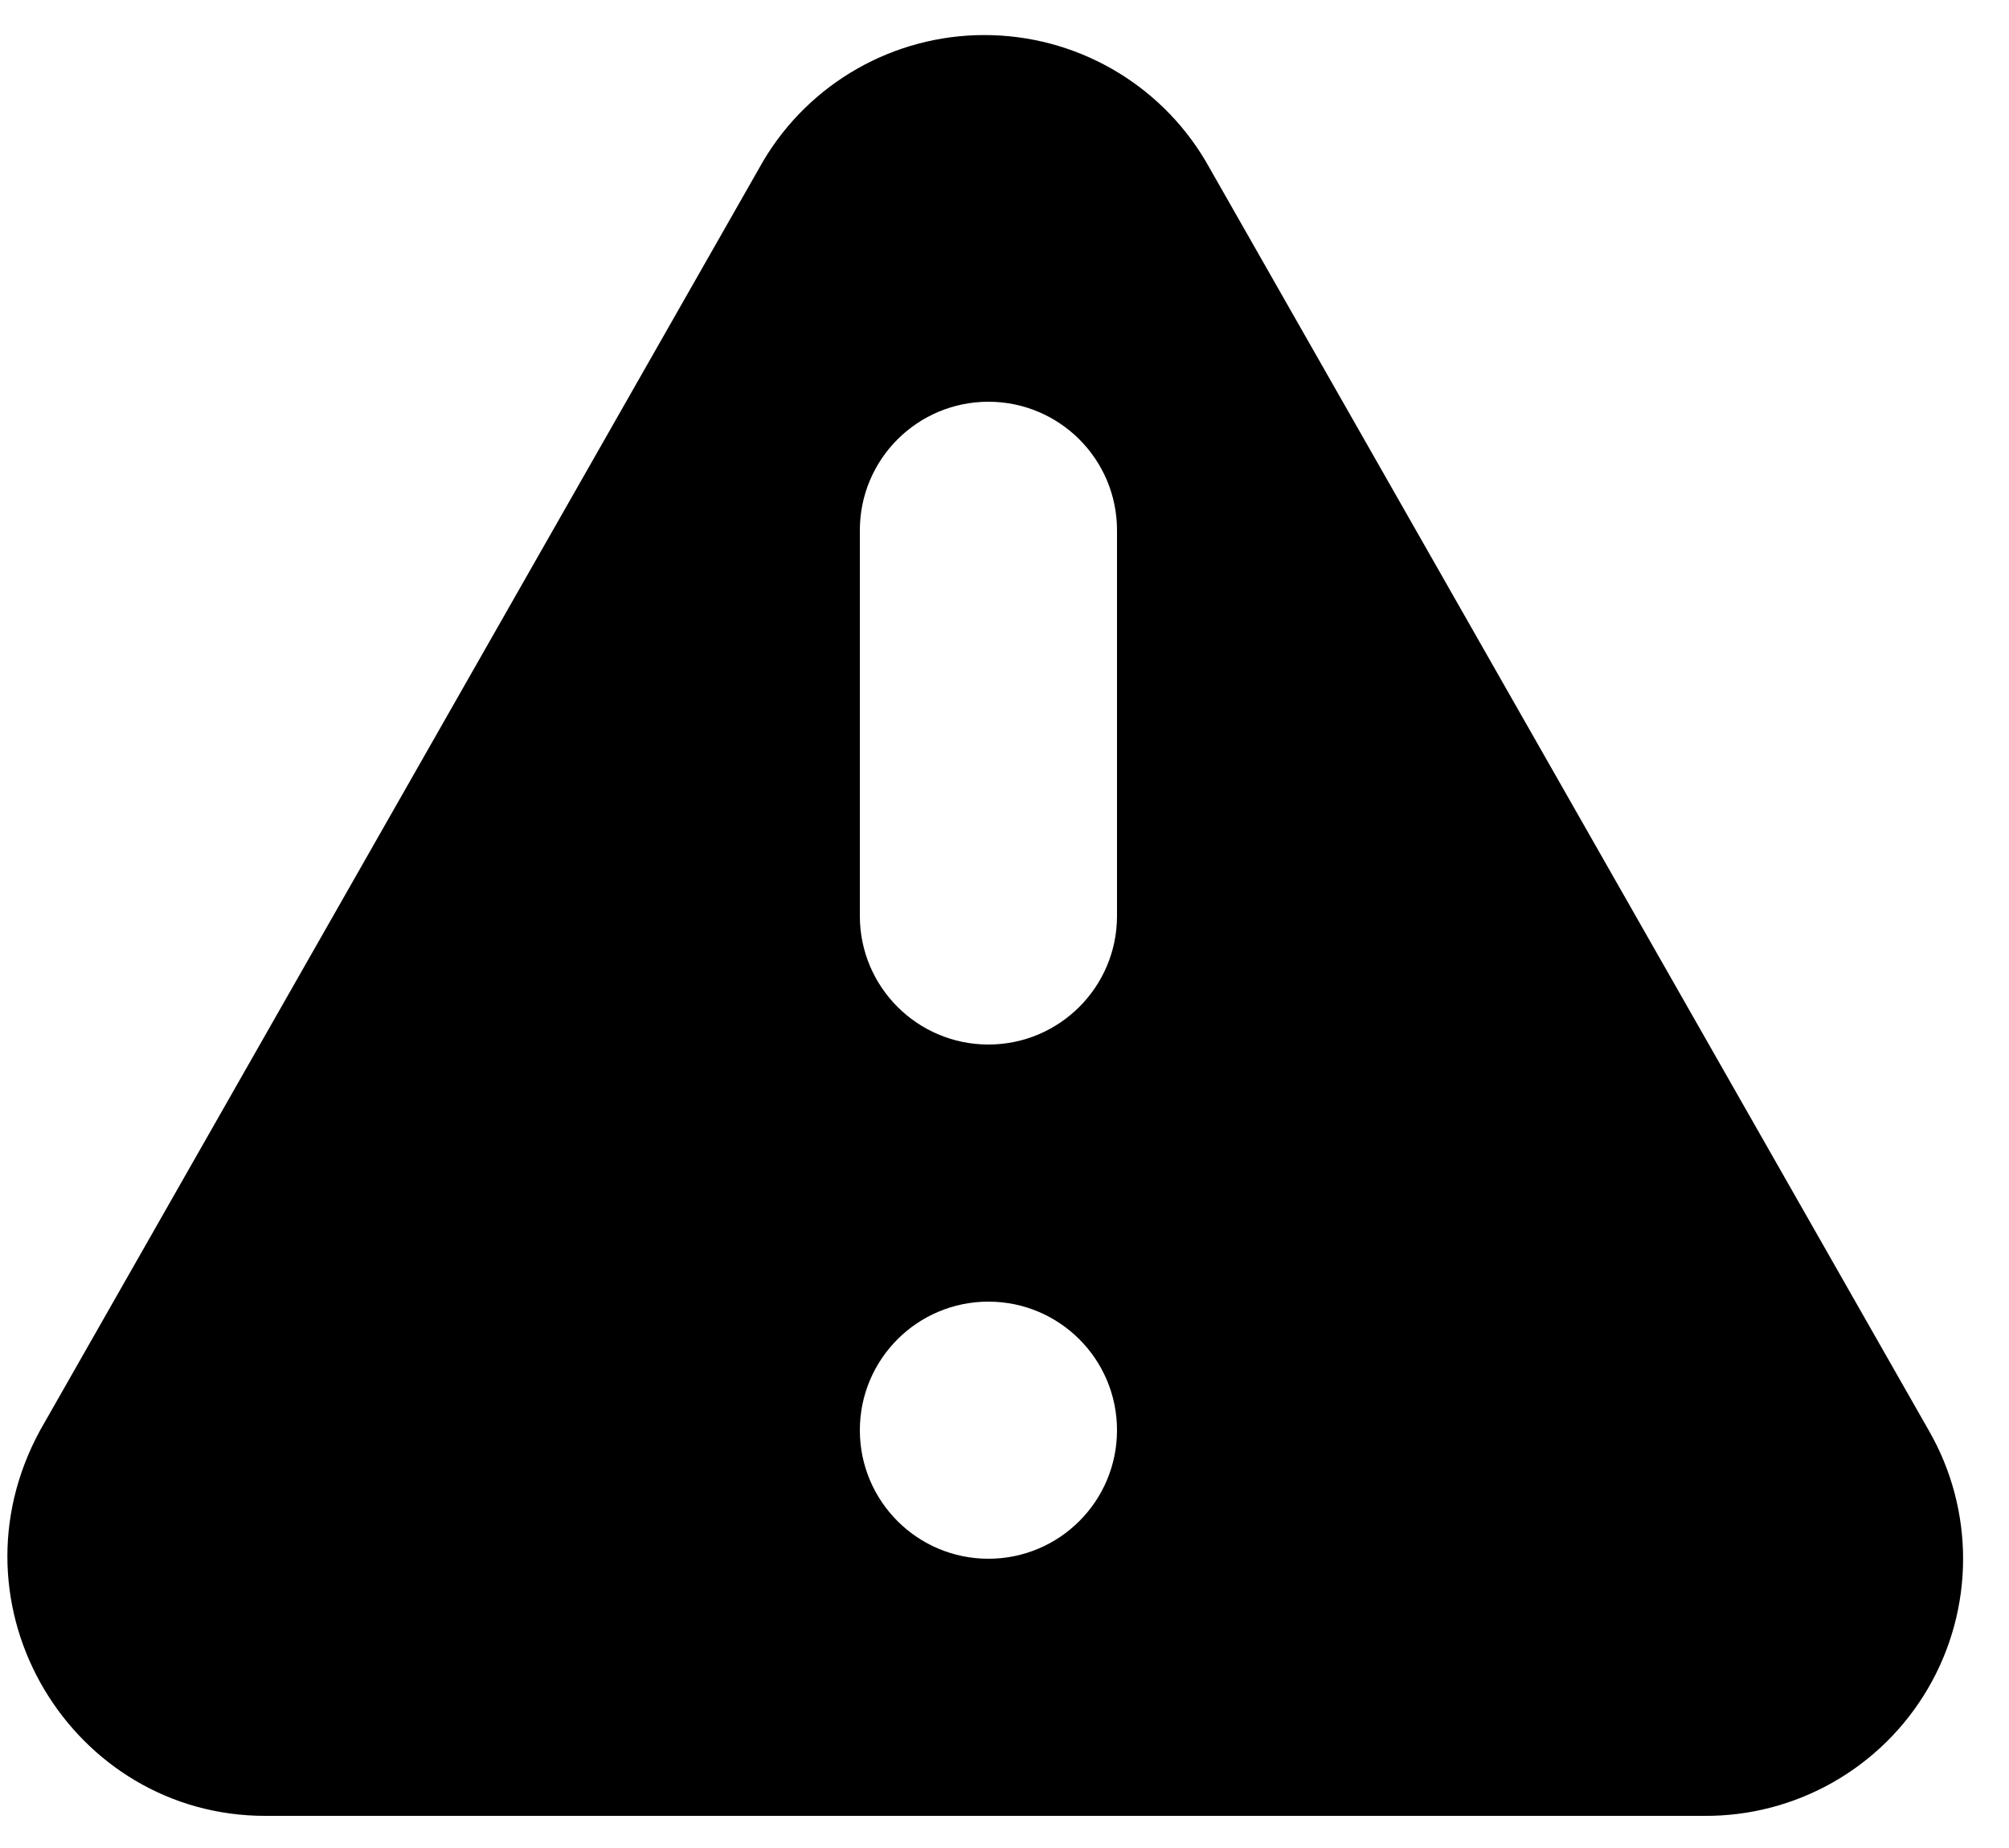
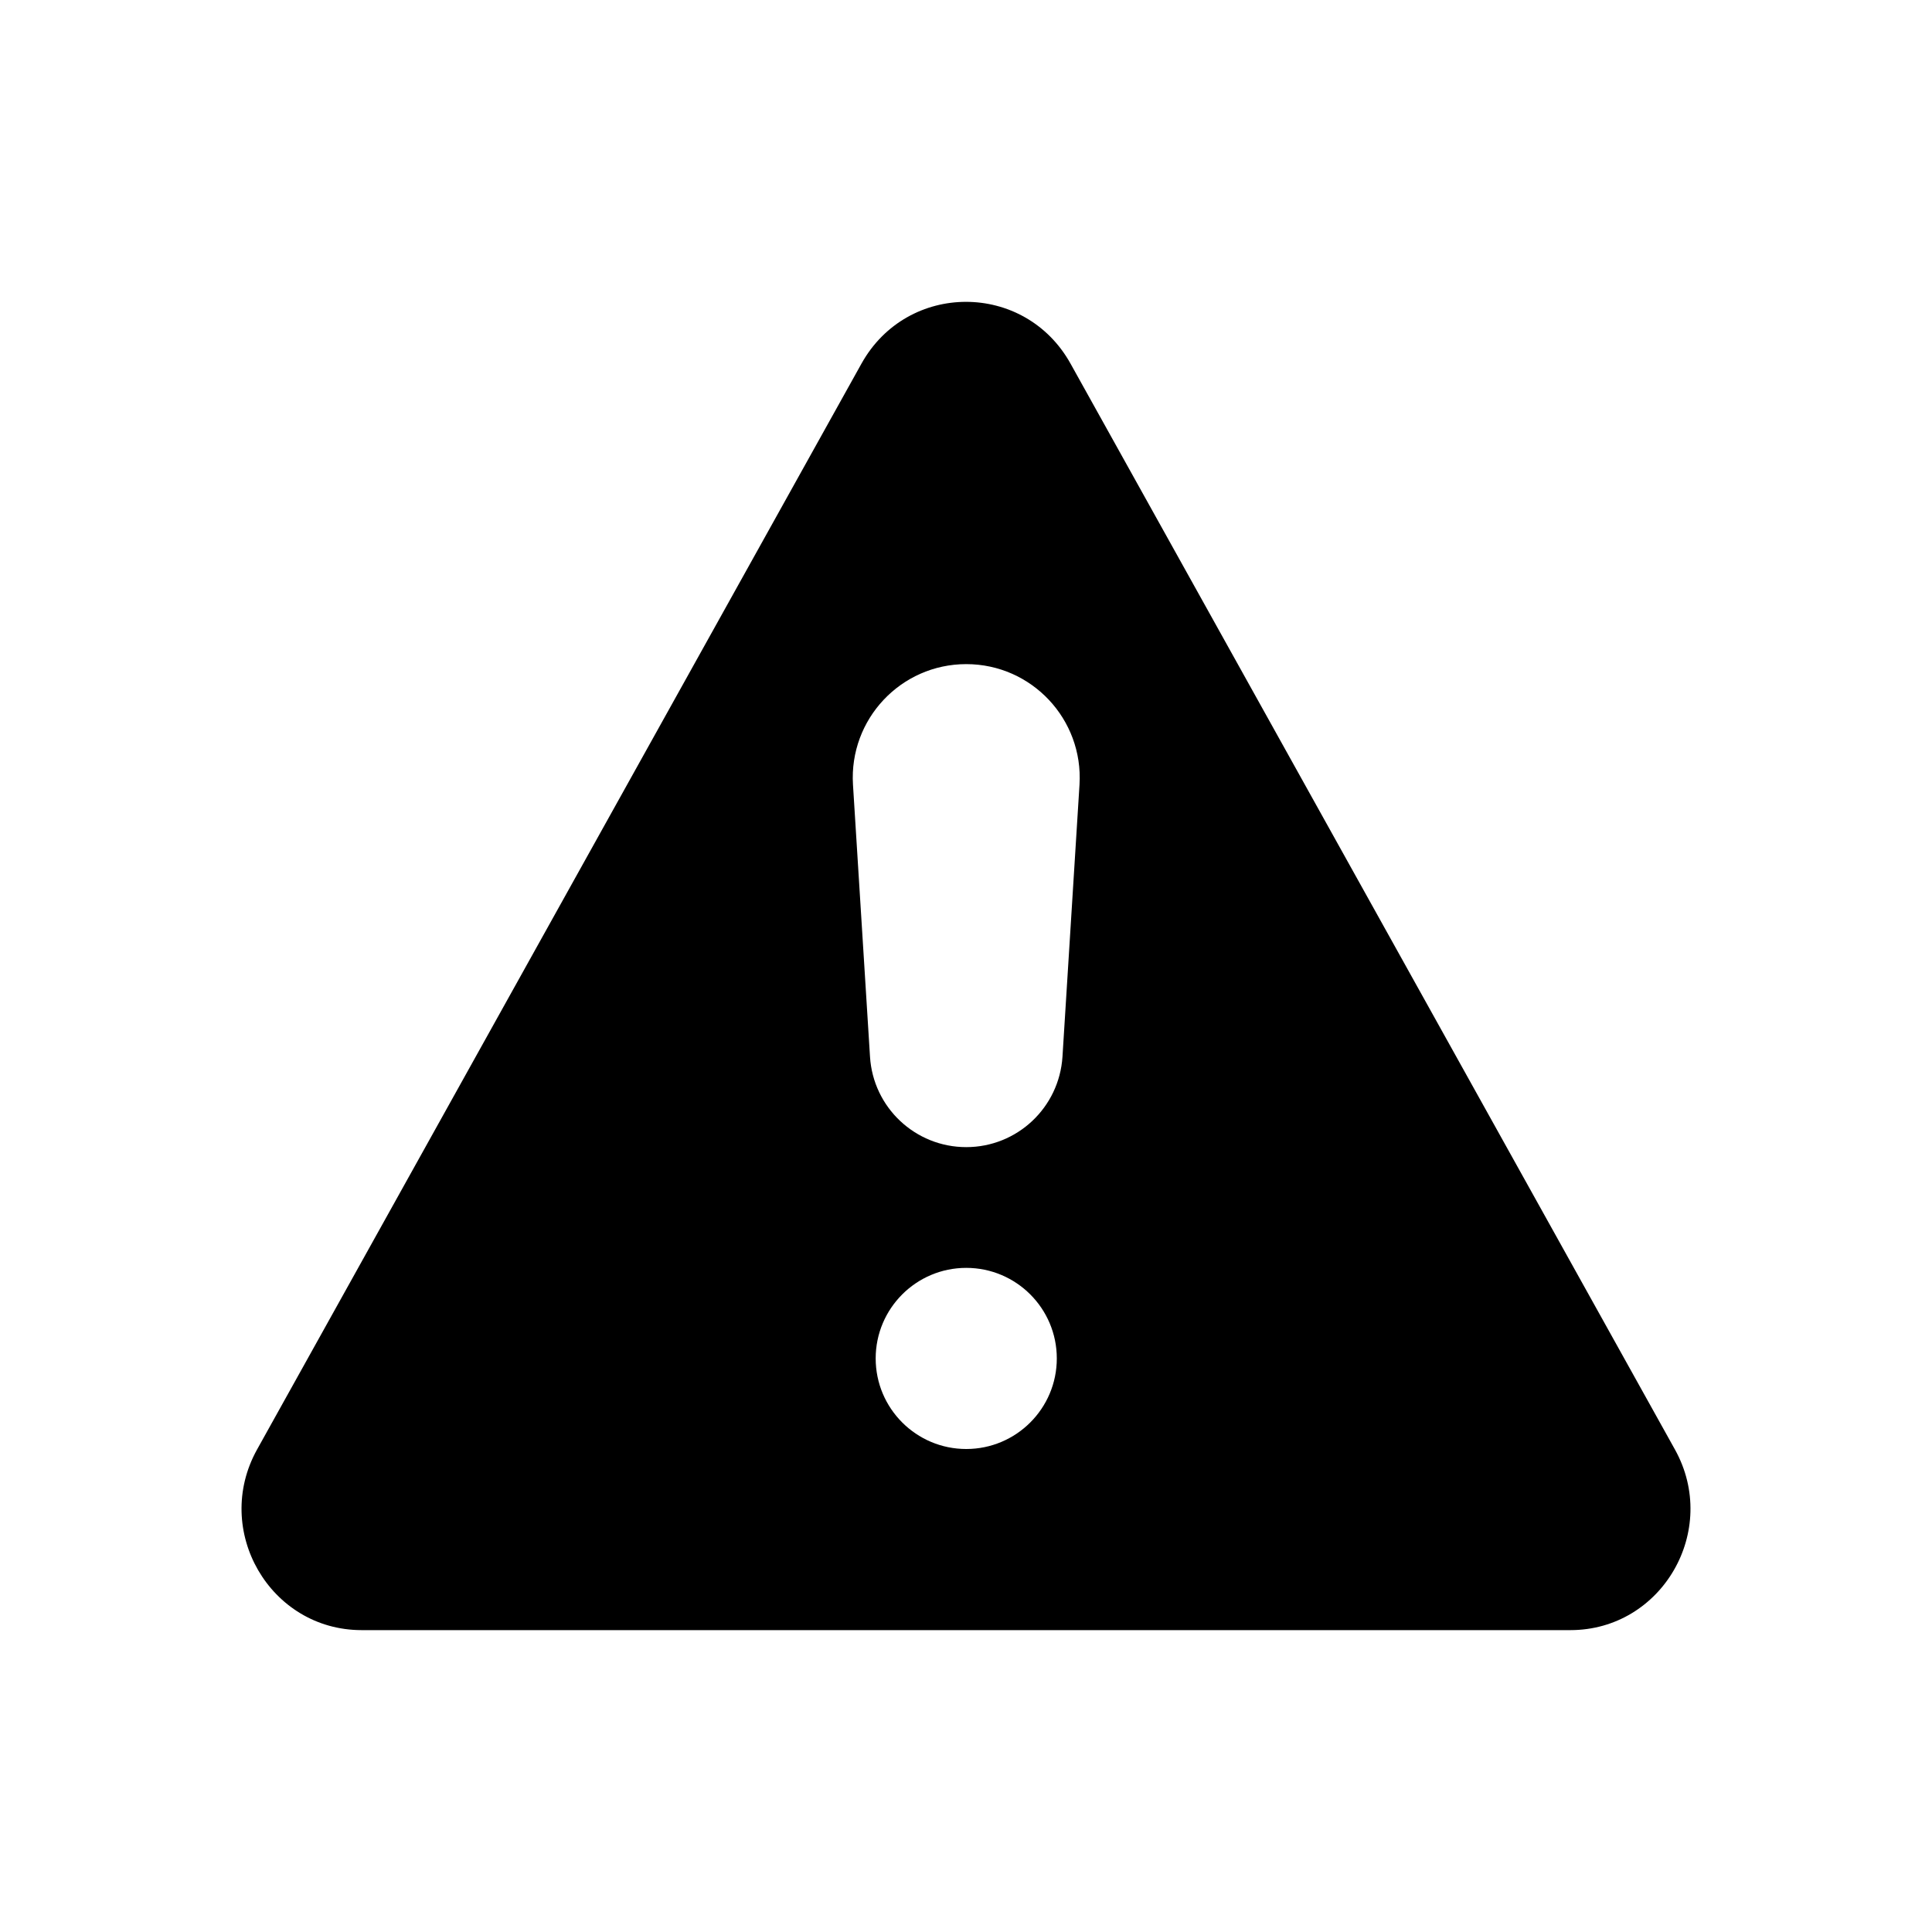
- <svg xmlns="http://www.w3.org/2000/svg" fill="none" viewBox="0 0 25 23">
-   <path fill="currentColor" fill-rule="evenodd" d="M9.5 2A3.2 3.2 0 0 1 15 2l9 15.8a3.2 3.2 0 0 1-2.8 4.8H3.3c-2.4 0-4-2.6-2.8-4.8L9.5 2Zm4.4 15.8a1.6 1.6 0 1 1-3.2 0 1.6 1.6 0 0 1 3.2 0ZM12.3 5a1.6 1.6 0 0 0-1.6 1.6v4.8a1.6 1.6 0 0 0 3.2 0V6.6A1.6 1.6 0 0 0 12.3 5Z" clip-rule="evenodd" />
+ <svg xmlns="http://www.w3.org/2000/svg" width="16" height="16" viewBox="0 0 16 16" fill="currentColor">
+   <path fill-rule="evenodd" clip-rule="evenodd" d="M8.866 3.012C8.486 2.329 7.514 2.329 7.134 3.012L2.129 12.004C1.757 12.673 2.235 13.5 2.995 13.5H13.005C13.765 13.5 14.243 12.673 13.871 12.004L8.866 3.012ZM7.205 8.751C7.231 9.172 7.58 9.5 8.002 9.5C8.424 9.5 8.772 9.172 8.799 8.751L8.94 6.498C8.973 5.957 8.544 5.5 8.002 5.5C7.46 5.5 7.031 5.957 7.064 6.498L7.205 8.751ZM7.252 11.25C7.252 11.664 7.588 12 8.002 12C8.416 12 8.752 11.664 8.752 11.25C8.752 10.836 8.416 10.5 8.002 10.5C7.588 10.5 7.252 10.836 7.252 11.25Z" />
</svg>
